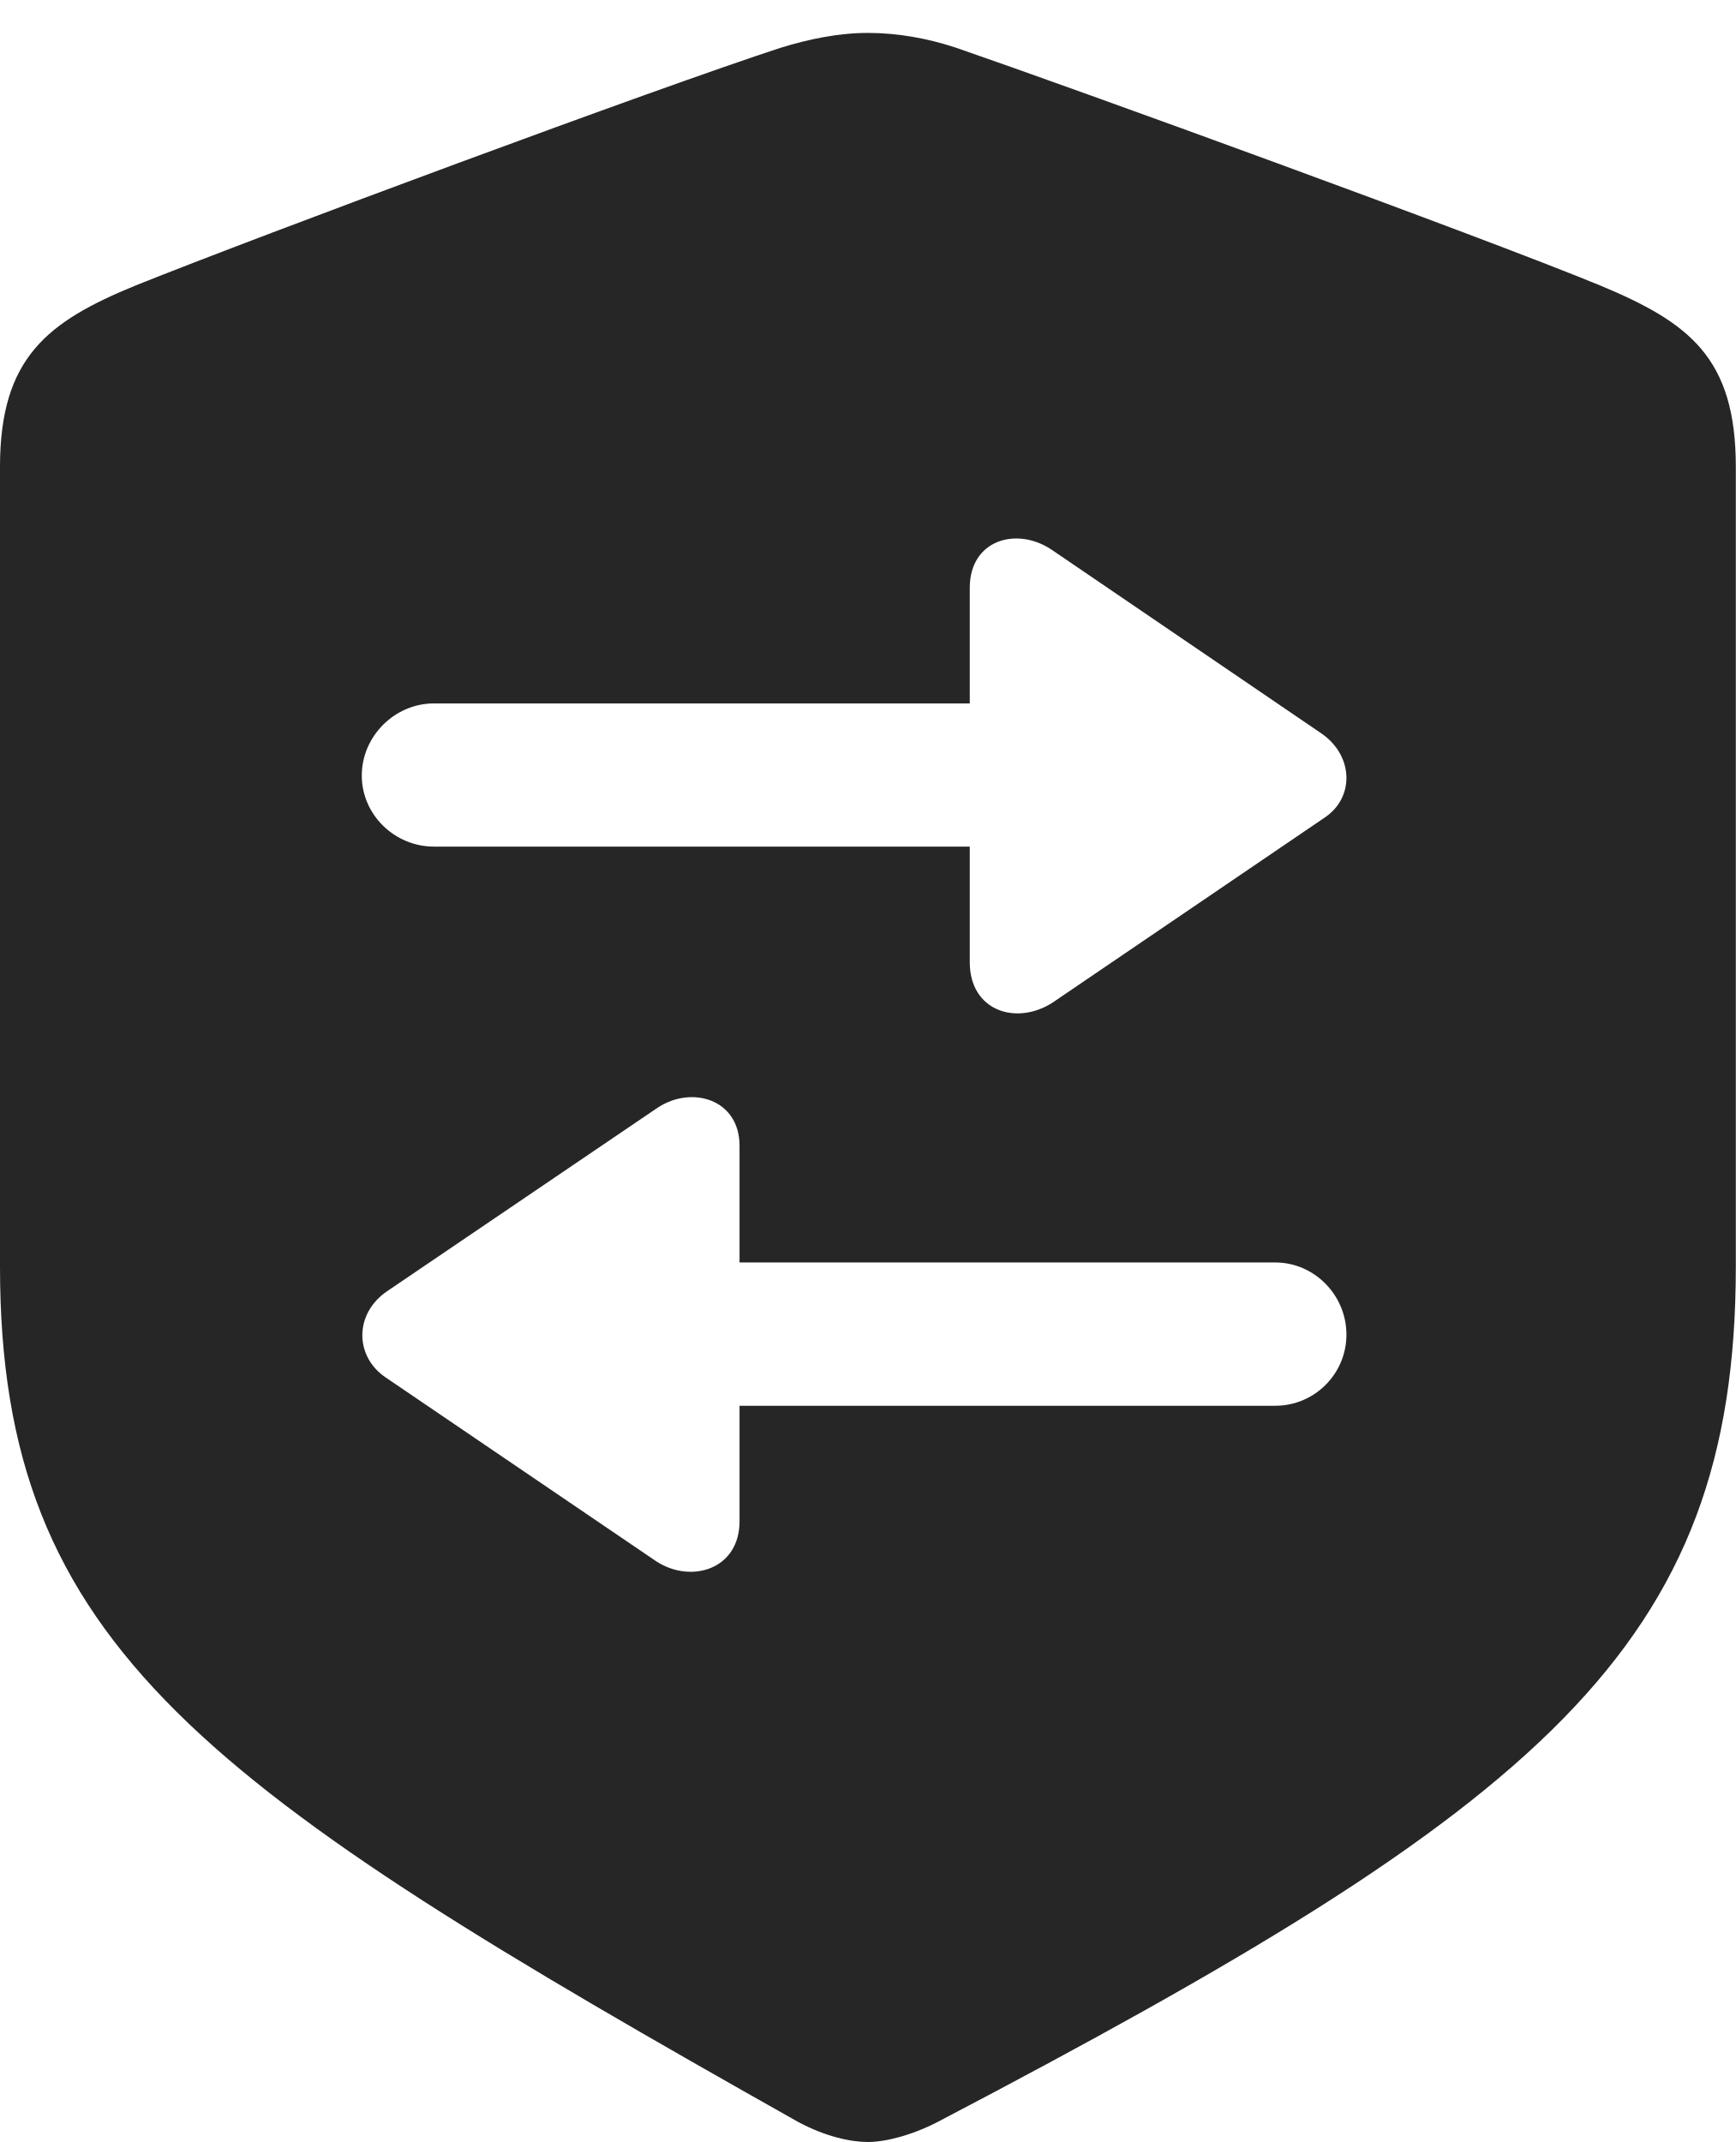
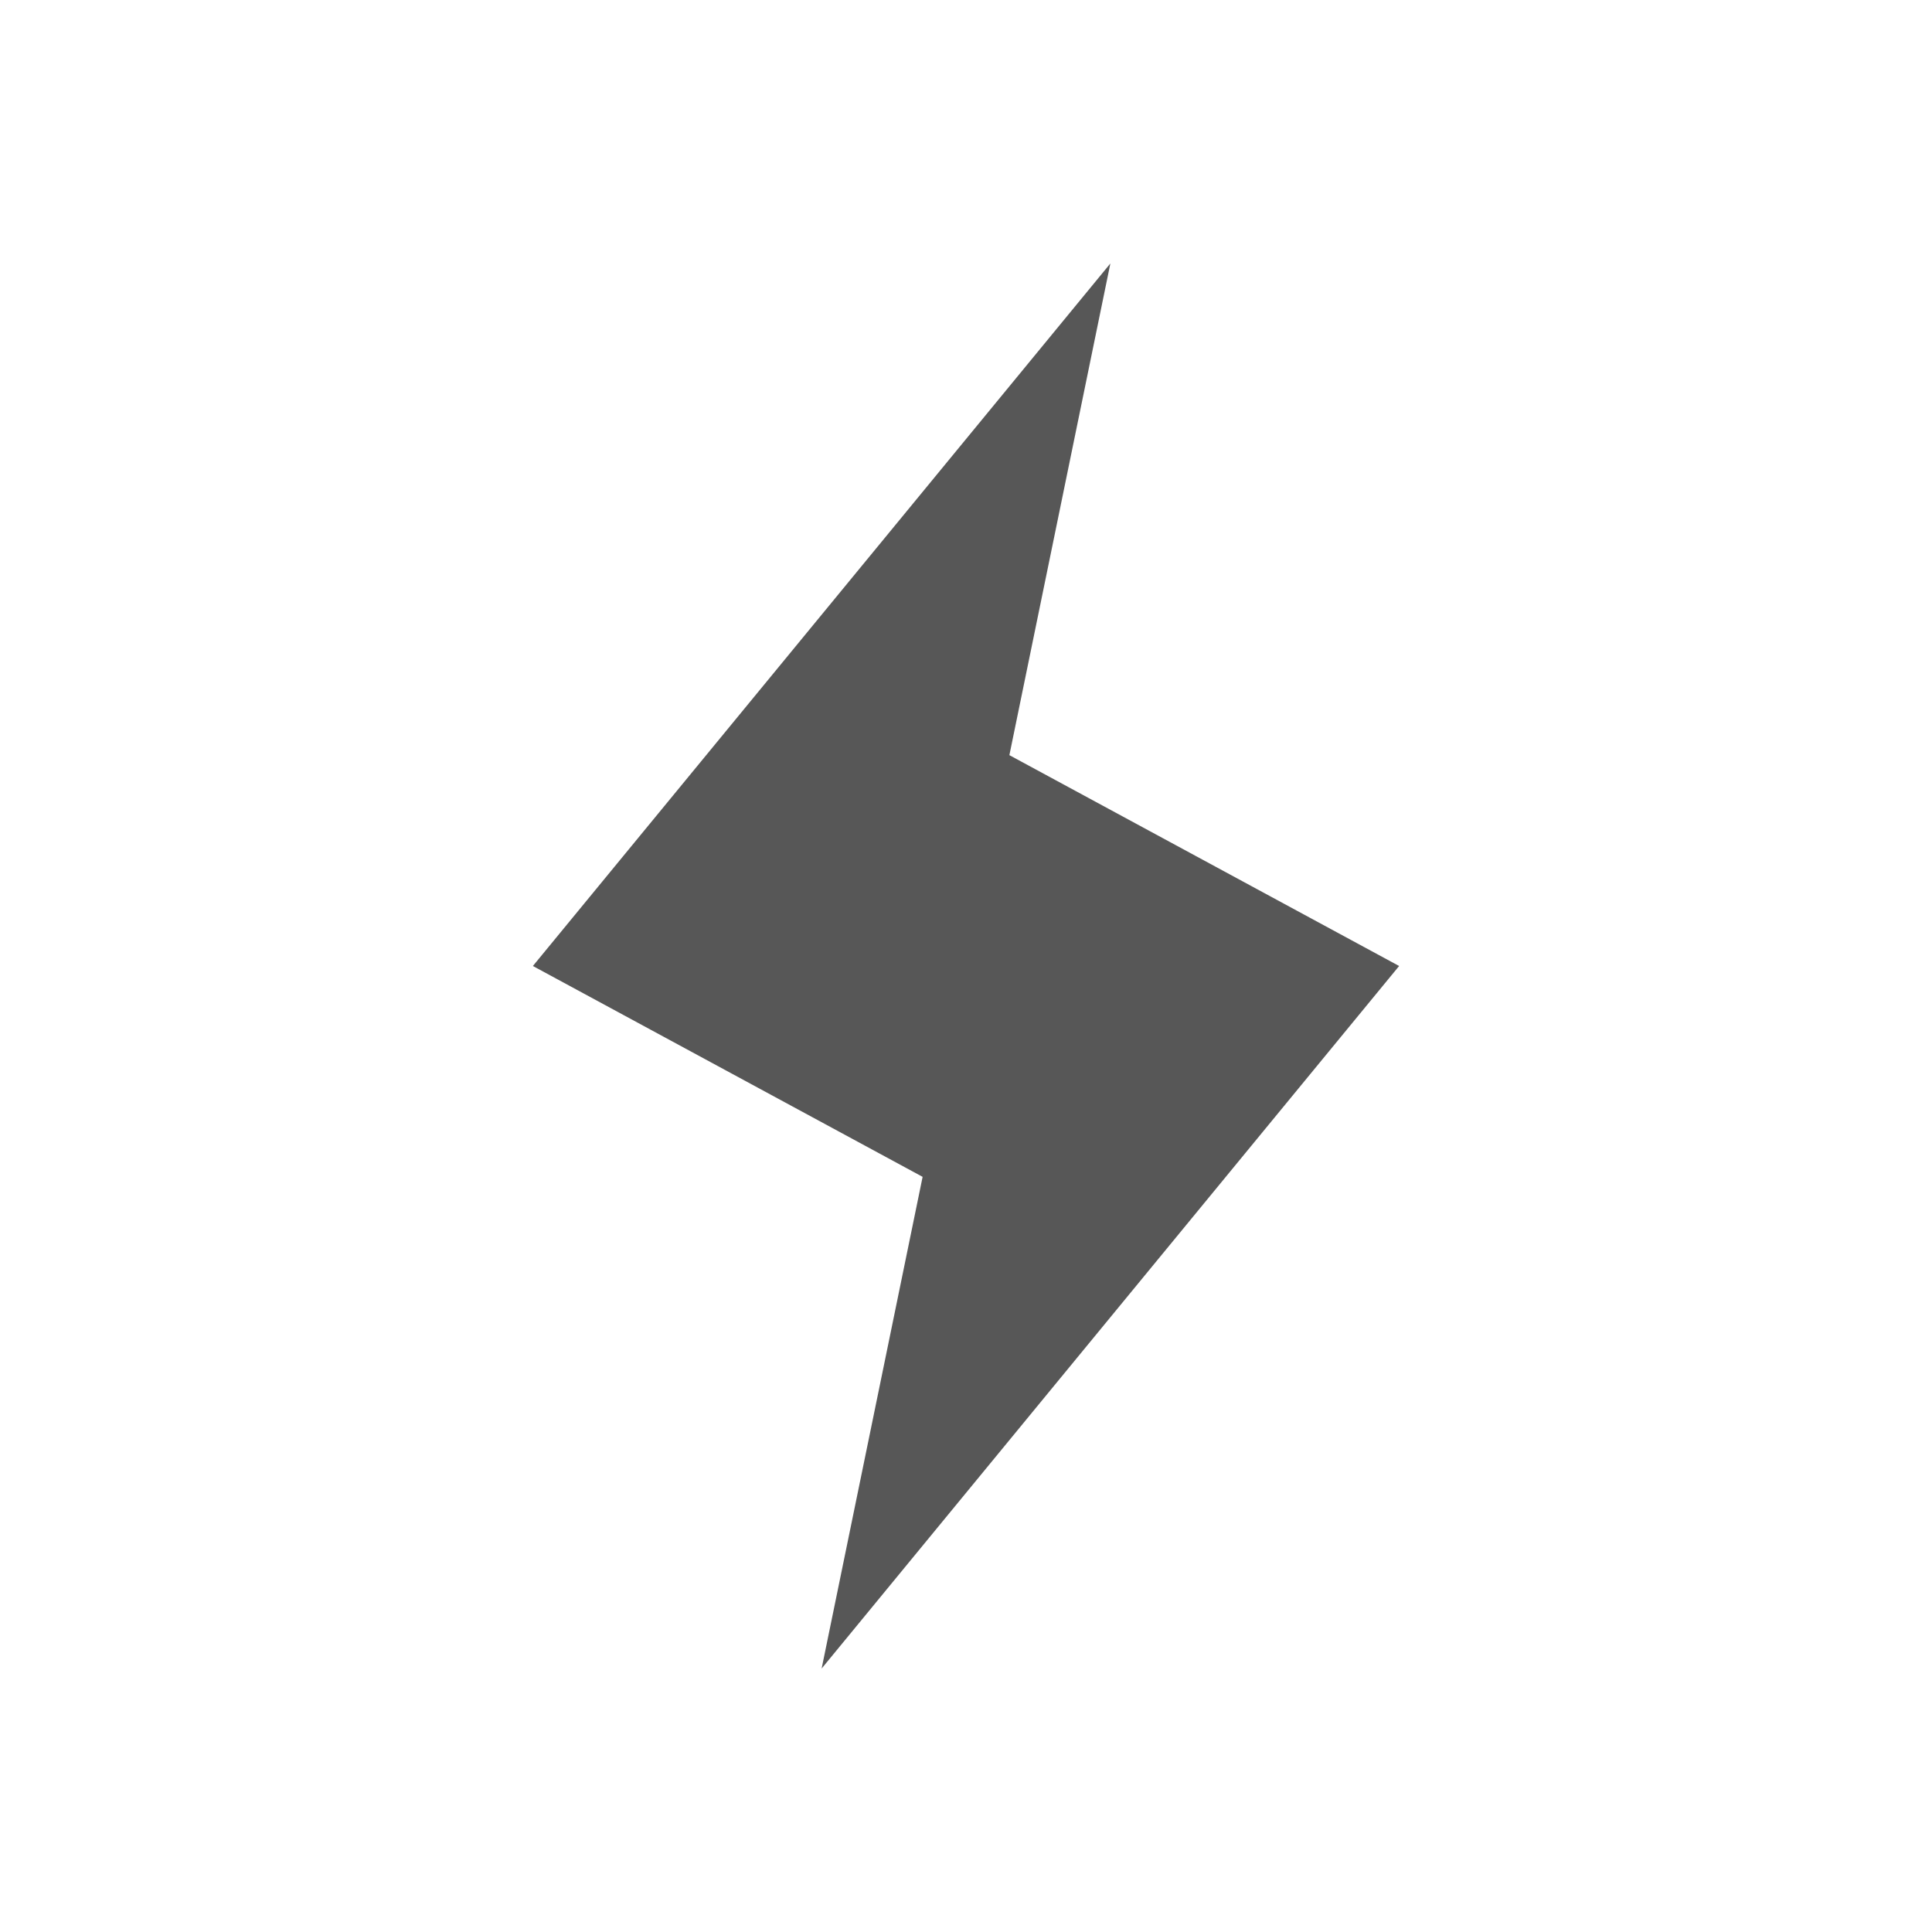
- <svg xmlns="http://www.w3.org/2000/svg" version="1.1" width="15.977" height="19.717">
-   <g>
-     <rect height="19.717" opacity="0" width="15.977" x="0" y="0" />
-     <path d="M8.926 5.41C8.926 4.971 9.355 4.844 9.678 5.059L12.158 6.748C12.461 6.953 12.471 7.344 12.188 7.529L9.688 9.229C9.355 9.443 8.926 9.307 8.926 8.857L8.926 7.793L3.994 7.793C3.633 7.793 3.33 7.5 3.33 7.139C3.33 6.777 3.633 6.475 3.994 6.475L8.926 6.475ZM3.545 12.676C3.262 12.48 3.262 12.09 3.564 11.885L6.055 10.195C6.367 9.99 6.807 10.117 6.807 10.547L6.807 11.621L11.738 11.621C12.1 11.621 12.393 11.924 12.393 12.285C12.393 12.646 12.1 12.94 11.738 12.94L6.807 12.94L6.807 14.004C6.807 14.443 6.367 14.58 6.045 14.375ZM7.988 19.717C8.145 19.717 8.389 19.658 8.633 19.531C14.19 16.621 15.977 15.166 15.977 11.66L15.977 4.297C15.977 3.291 15.547 2.969 14.727 2.627C13.584 2.158 9.932 0.83 8.799 0.439C8.535 0.352 8.262 0.303 7.988 0.303C7.715 0.303 7.441 0.361 7.188 0.439C6.045 0.811 2.393 2.168 1.25 2.627C0.439 2.959 0 3.291 0 4.297L0 11.66C0 15.166 1.885 16.455 7.344 19.531C7.598 19.668 7.832 19.717 7.988 19.717Z" fill="#000000" fill-opacity="0.85" />
-   </g>
+ <svg xmlns="http://www.w3.org/2000/svg" viewBox="0 0 22 22">
+   <defs id="defs3051">
+     <style type="text/css" id="current-color-scheme">
+      .ColorScheme-Text {
+        color:#575757;
+      }
+      </style>
+   </defs>
+   <path style="fill:currentColor;fill-opacity:1;stroke:none" d="m12.644 3-6.576 8 4.438 2.401-1.15 5.599 6.576-8-4.438-2.401z" class="ColorScheme-Text" />
</svg>
